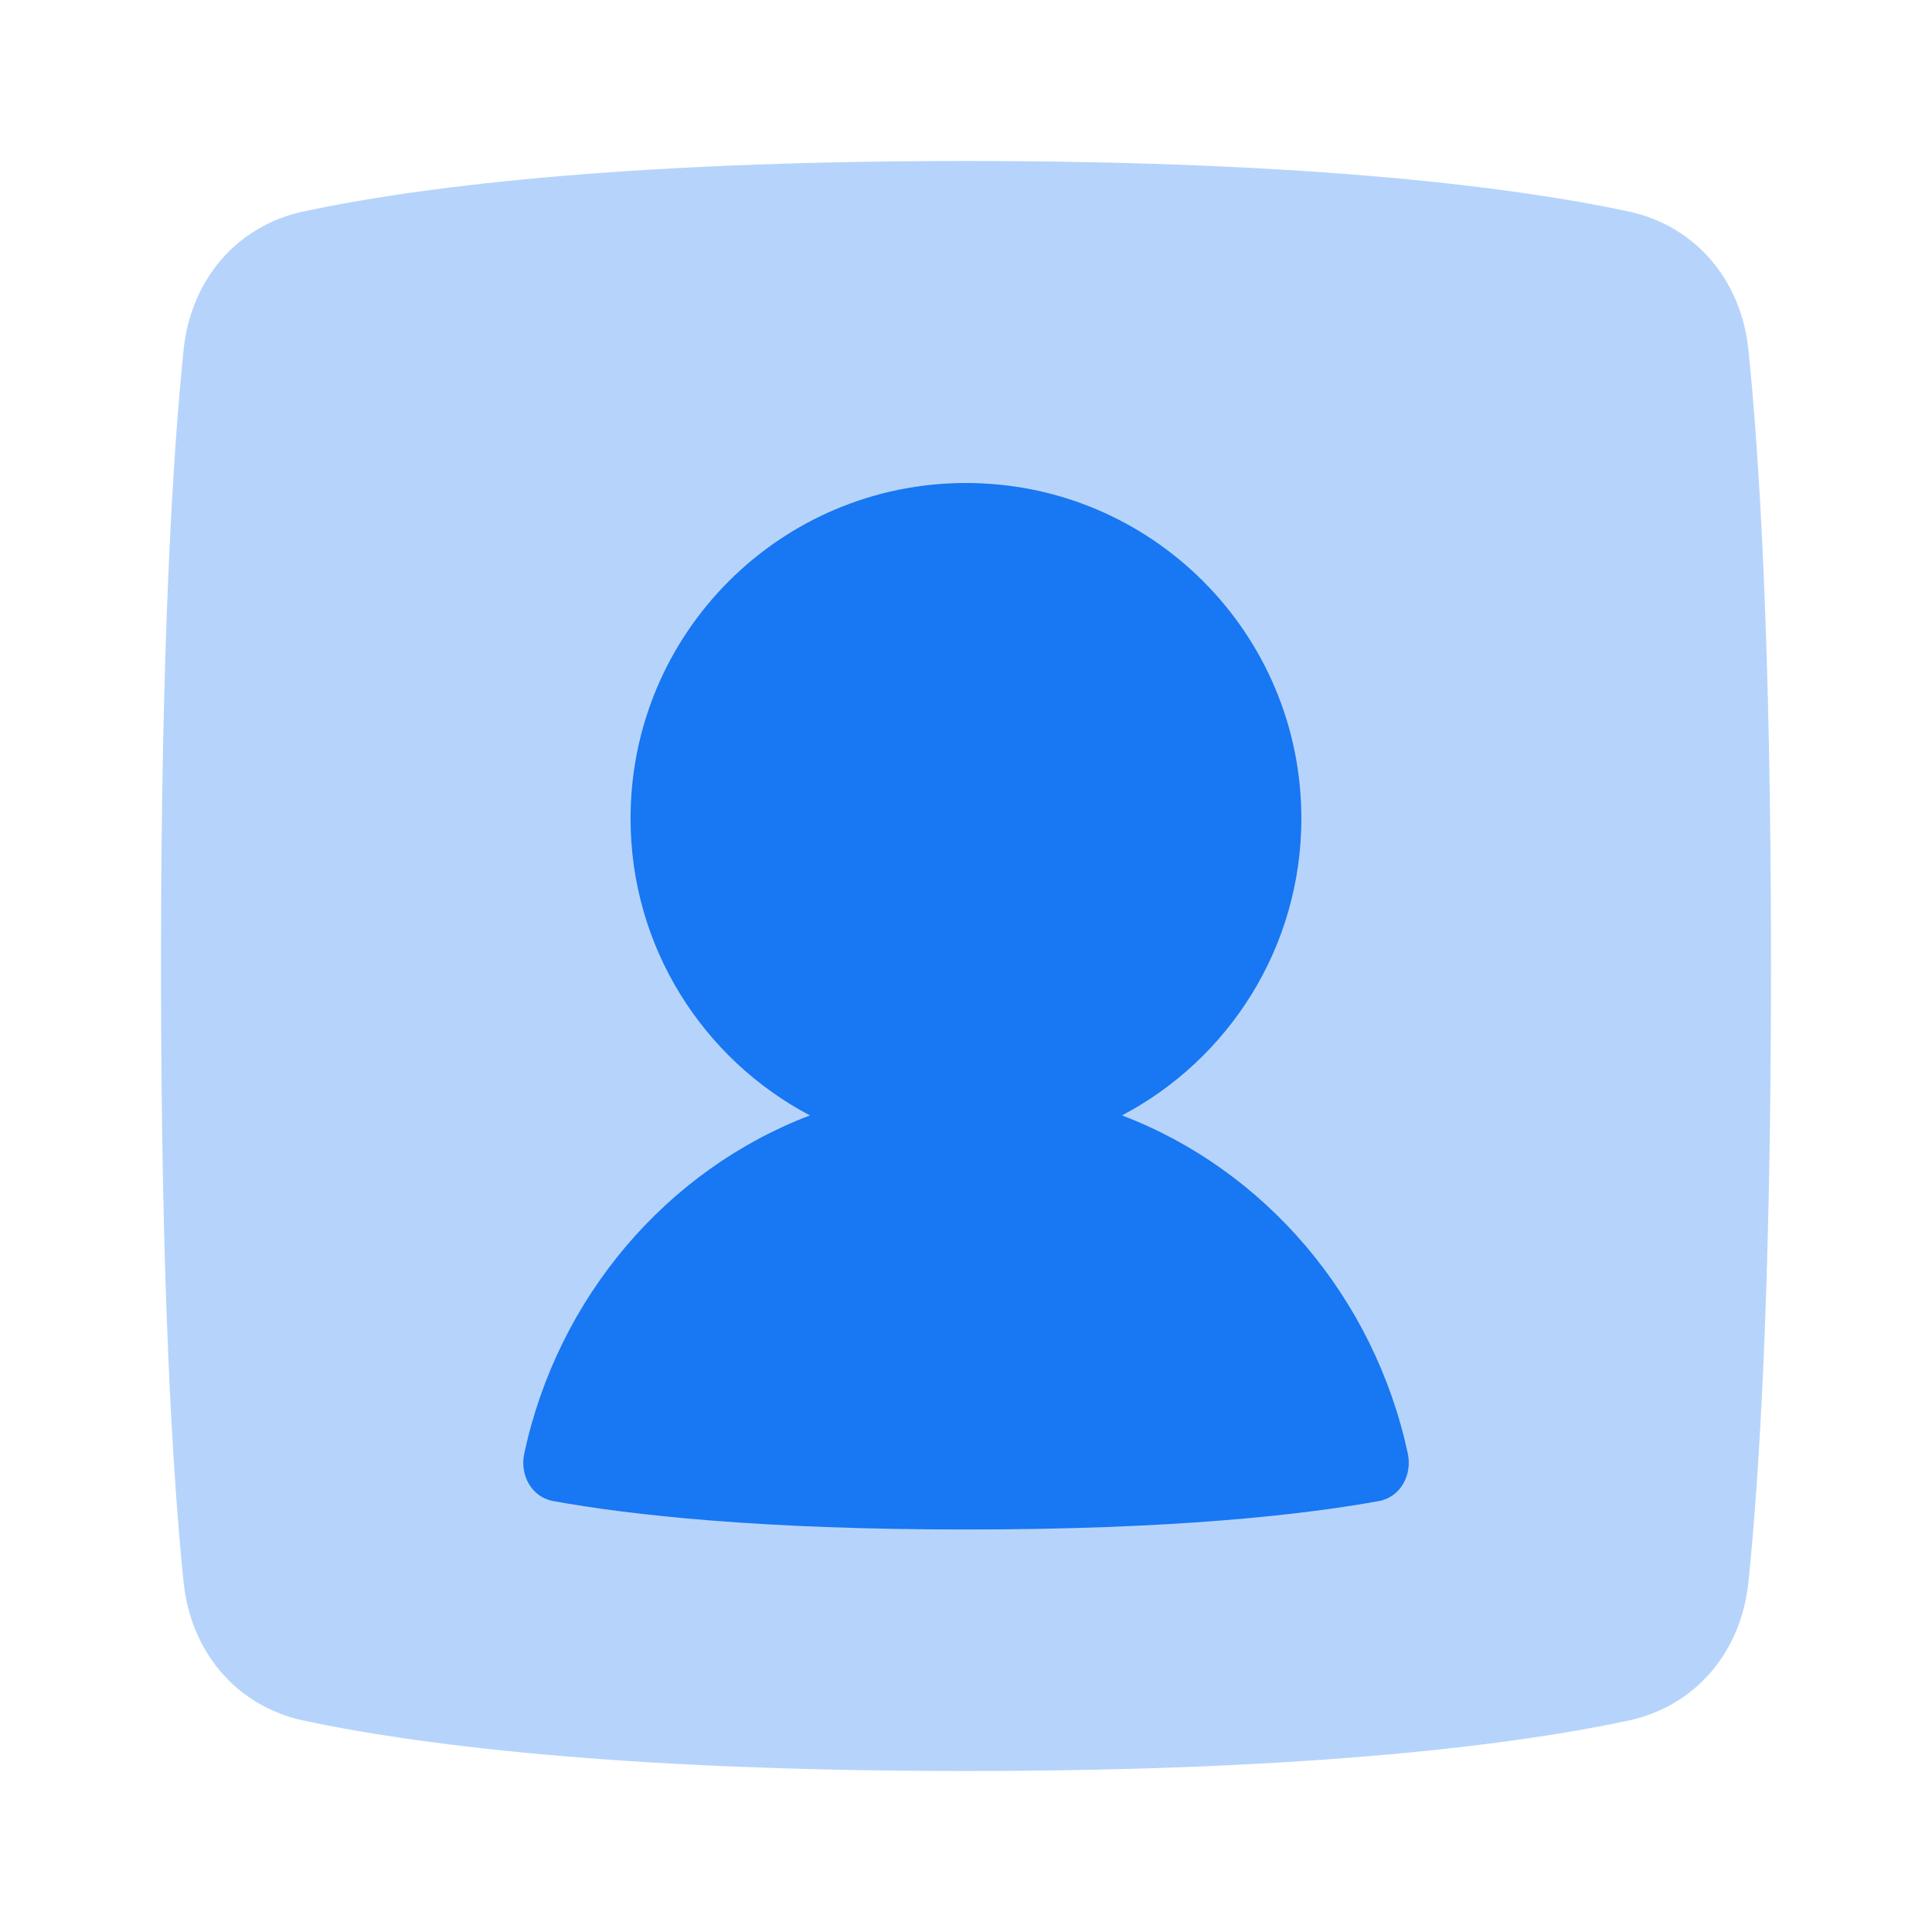
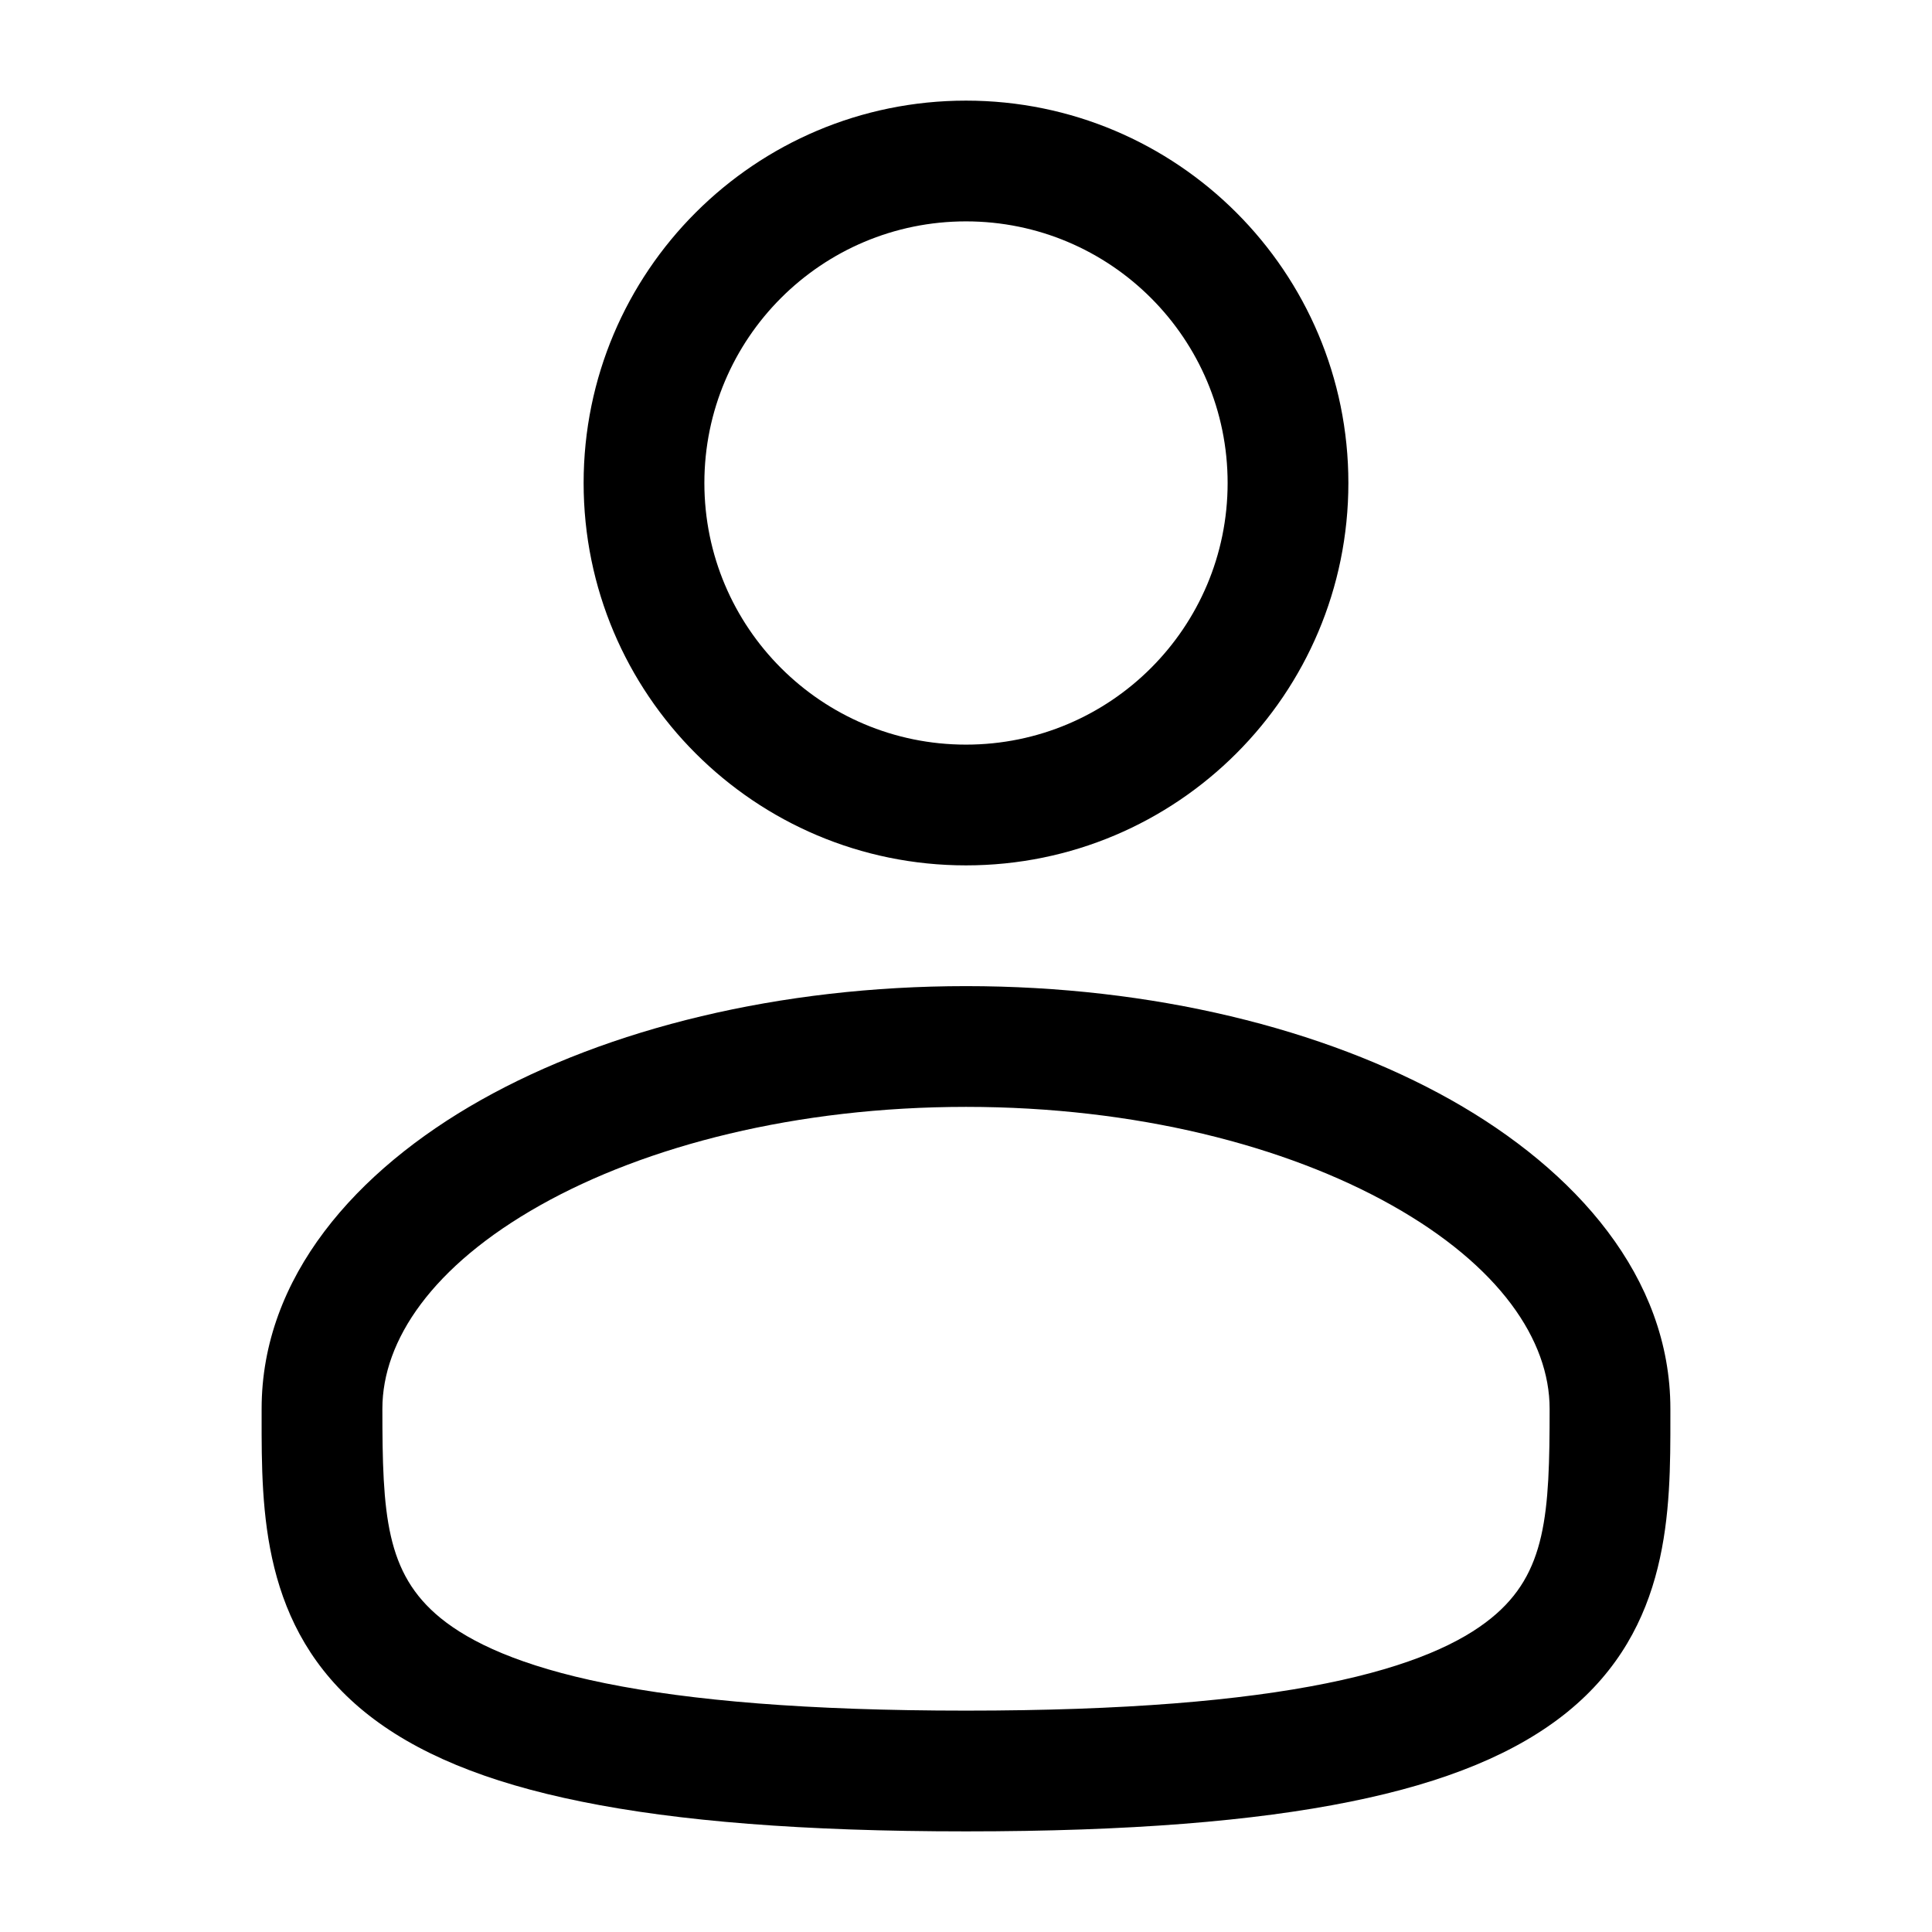
- <svg xmlns="http://www.w3.org/2000/svg" width="24" height="24" viewBox="0 0 24 24" fill="none">
-   <path opacity="0.32" d="M2.281 19.657C2.37 20.516 2.933 21.196 3.777 21.375C5.109 21.659 7.622 22 12 22C16.378 22 18.89 21.659 20.223 21.375C21.067 21.196 21.63 20.516 21.719 19.657C21.851 18.384 22 16.047 22 12C22 7.953 21.851 5.616 21.719 4.343C21.63 3.484 21.067 2.804 20.223 2.625C18.89 2.341 16.378 2 12 2C7.622 2 5.109 2.341 3.777 2.625C2.933 2.804 2.37 3.484 2.281 4.343C2.15 5.616 2 7.953 2 12C2 16.047 2.15 18.384 2.281 19.657Z" fill="#1877F2" />
-   <path d="M13.938 13.856C15.263 13.158 16.166 11.768 16.166 10.167C16.166 7.865 14.301 6 12 6C9.698 6 7.833 7.865 7.833 10.167C7.833 11.768 8.736 13.158 10.061 13.856C8.287 14.532 6.932 16.109 6.513 18.053C6.454 18.322 6.602 18.598 6.873 18.647C7.846 18.823 9.456 19 12.001 19C14.545 19 16.155 18.823 17.128 18.647C17.398 18.598 17.545 18.323 17.488 18.055C17.069 16.11 15.713 14.532 13.938 13.856Z" fill="#1877F2" />
+ <svg xmlns="http://www.w3.org/2000/svg" width="24" height="24" viewBox="0 0 24 24">
+   <path fill="currentColor" fill-rule="evenodd" d="M12 1.25a4.75 4.75 0 1 0 0 9.5a4.75 4.75 0 0 0 0-9.5M8.75 6a3.25 3.25 0 1 1 6.5 0a3.25 3.25 0 0 1-6.5 0M12 12.25c-2.313 0-4.445.526-6.024 1.414C4.42 14.54 3.25 15.866 3.25 17.5v.102c-.001 1.162-.002 2.62 1.277 3.662c.629.512 1.51.877 2.7 1.117c1.192.242 2.747.369 4.773.369s3.58-.127 4.774-.369c1.19-.24 2.07-.605 2.7-1.117c1.279-1.042 1.277-2.5 1.276-3.662V17.5c0-1.634-1.17-2.96-2.725-3.836c-1.58-.888-3.711-1.414-6.025-1.414M4.75 17.5c0-.851.622-1.775 1.961-2.528c1.316-.74 3.184-1.222 5.29-1.222c2.104 0 3.972.482 5.288 1.222c1.34.753 1.961 1.677 1.961 2.528c0 1.308-.04 2.044-.724 2.6c-.37.302-.99.597-2.05.811c-1.057.214-2.502.339-4.476.339s-3.42-.125-4.476-.339c-1.06-.214-1.68-.509-2.05-.81c-.684-.557-.724-1.293-.724-2.601" clip-rule="evenodd" />
</svg>
